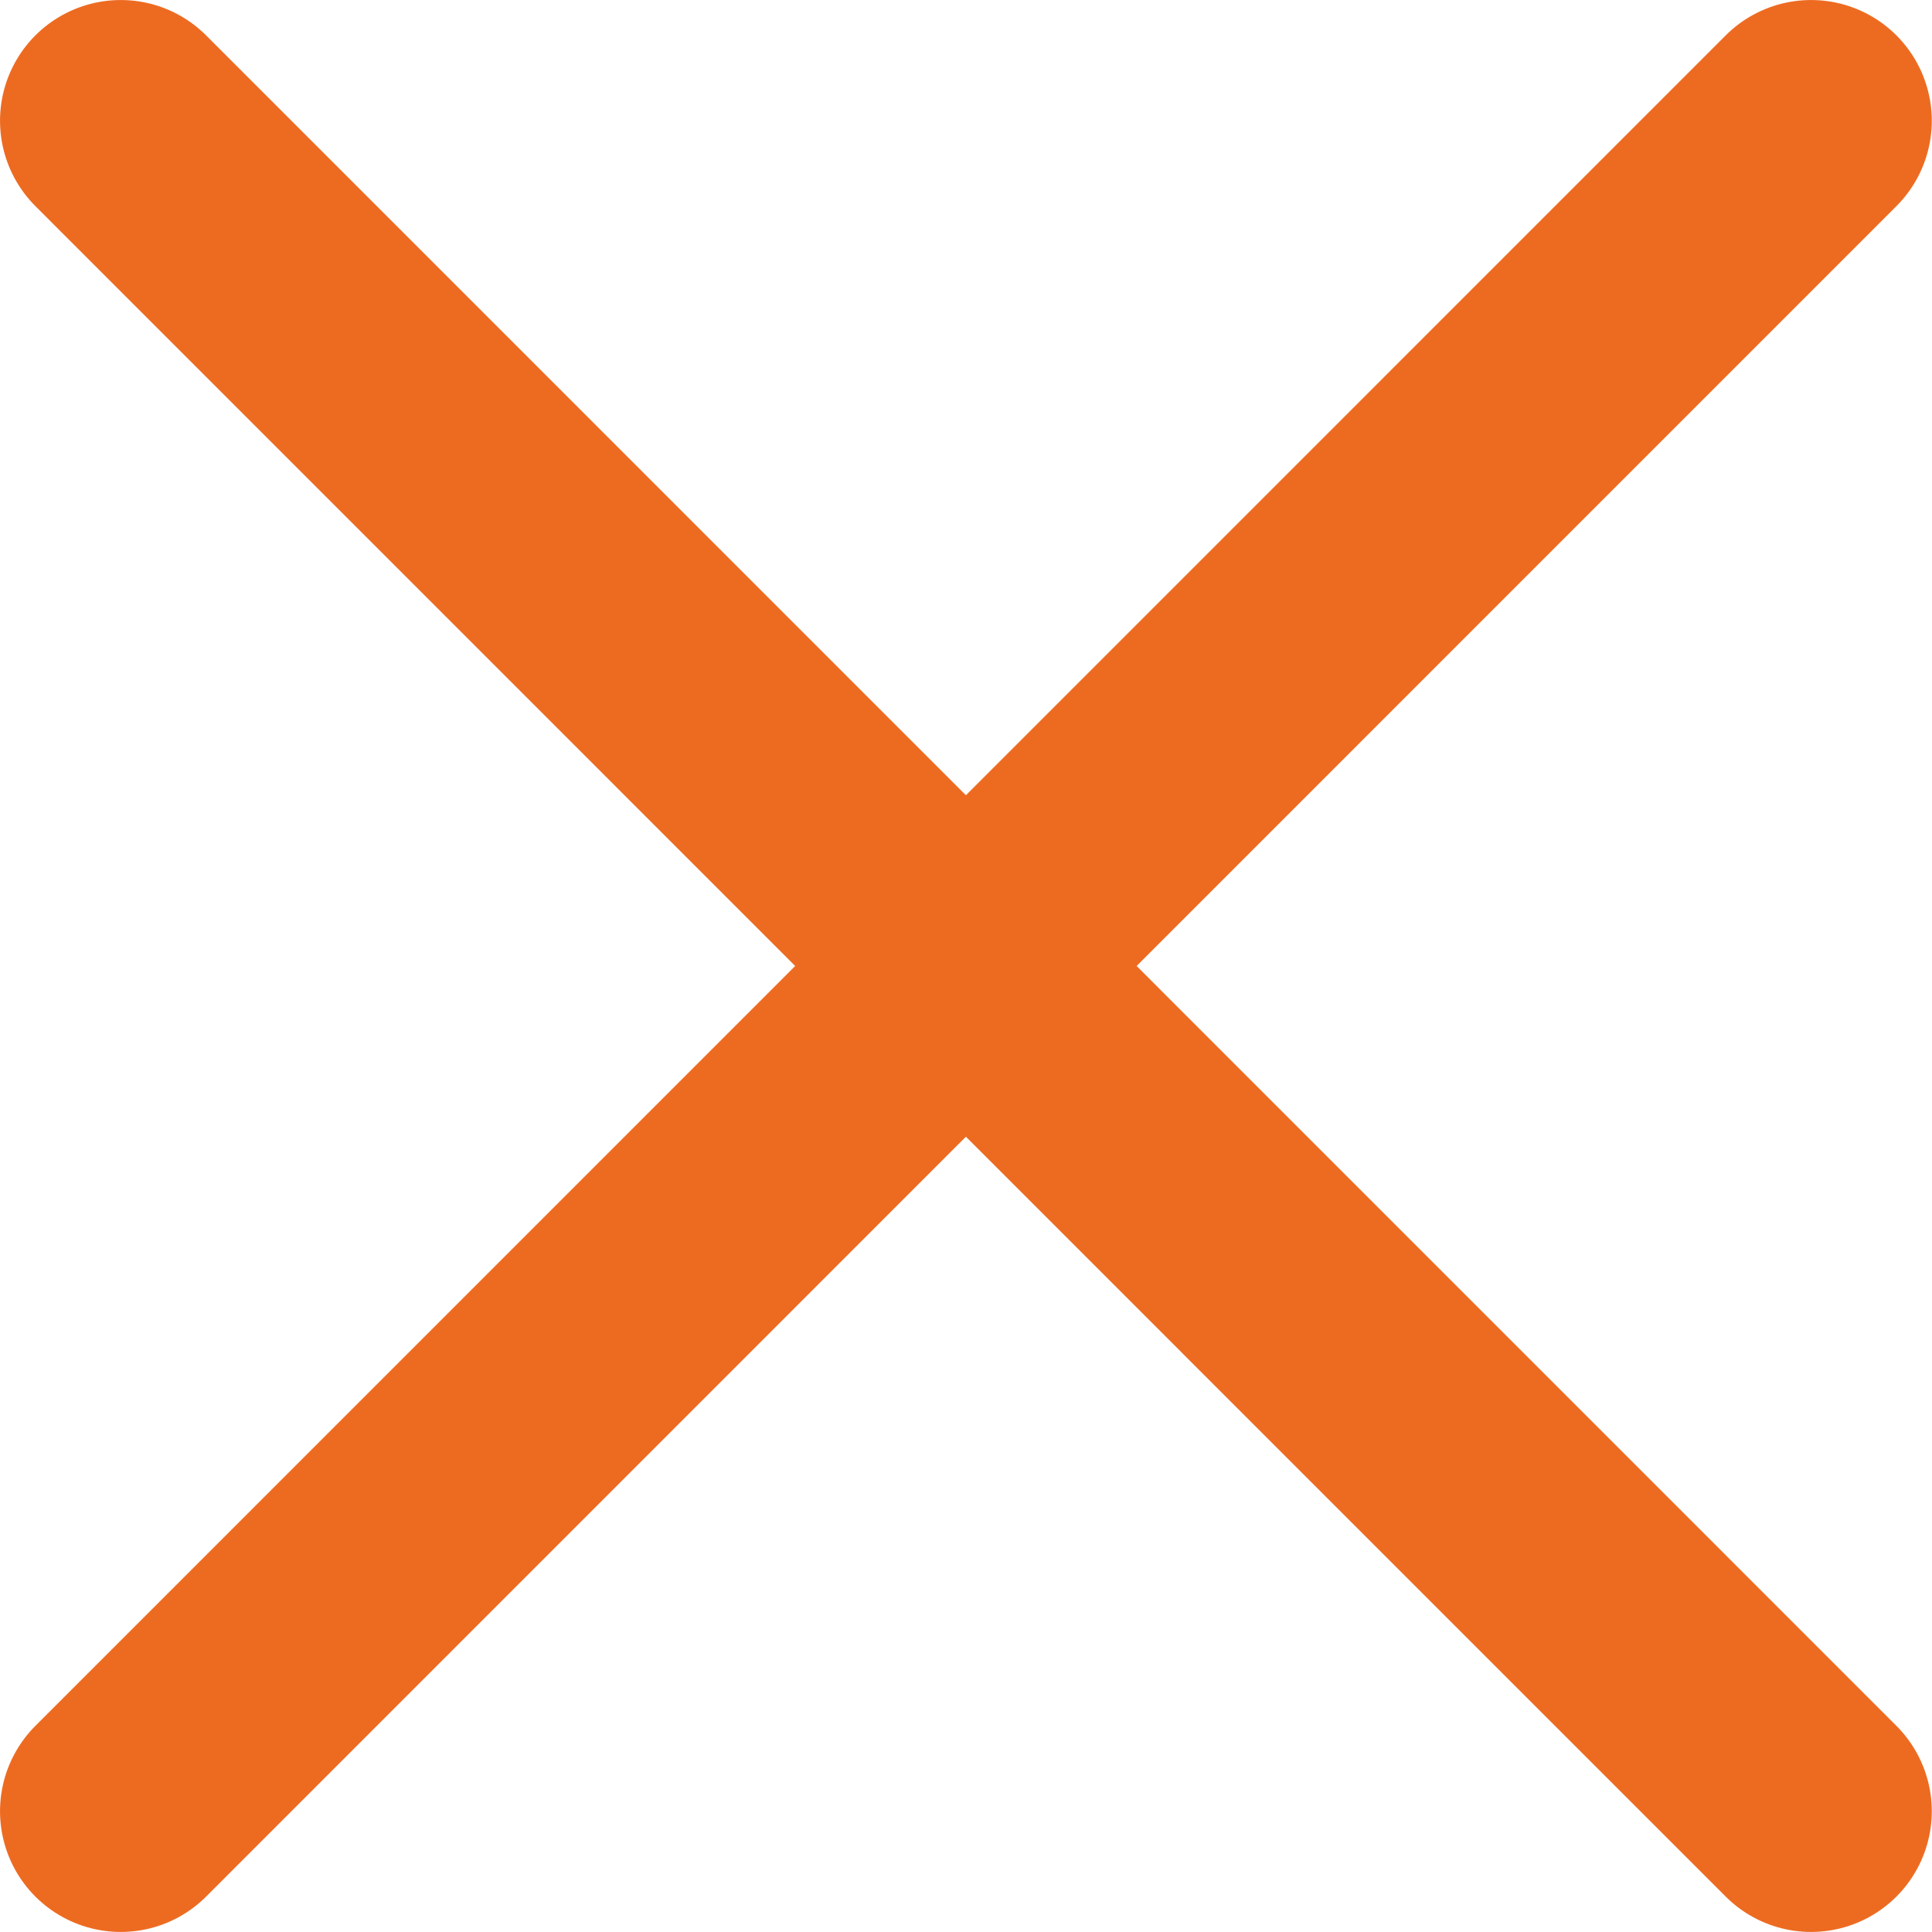
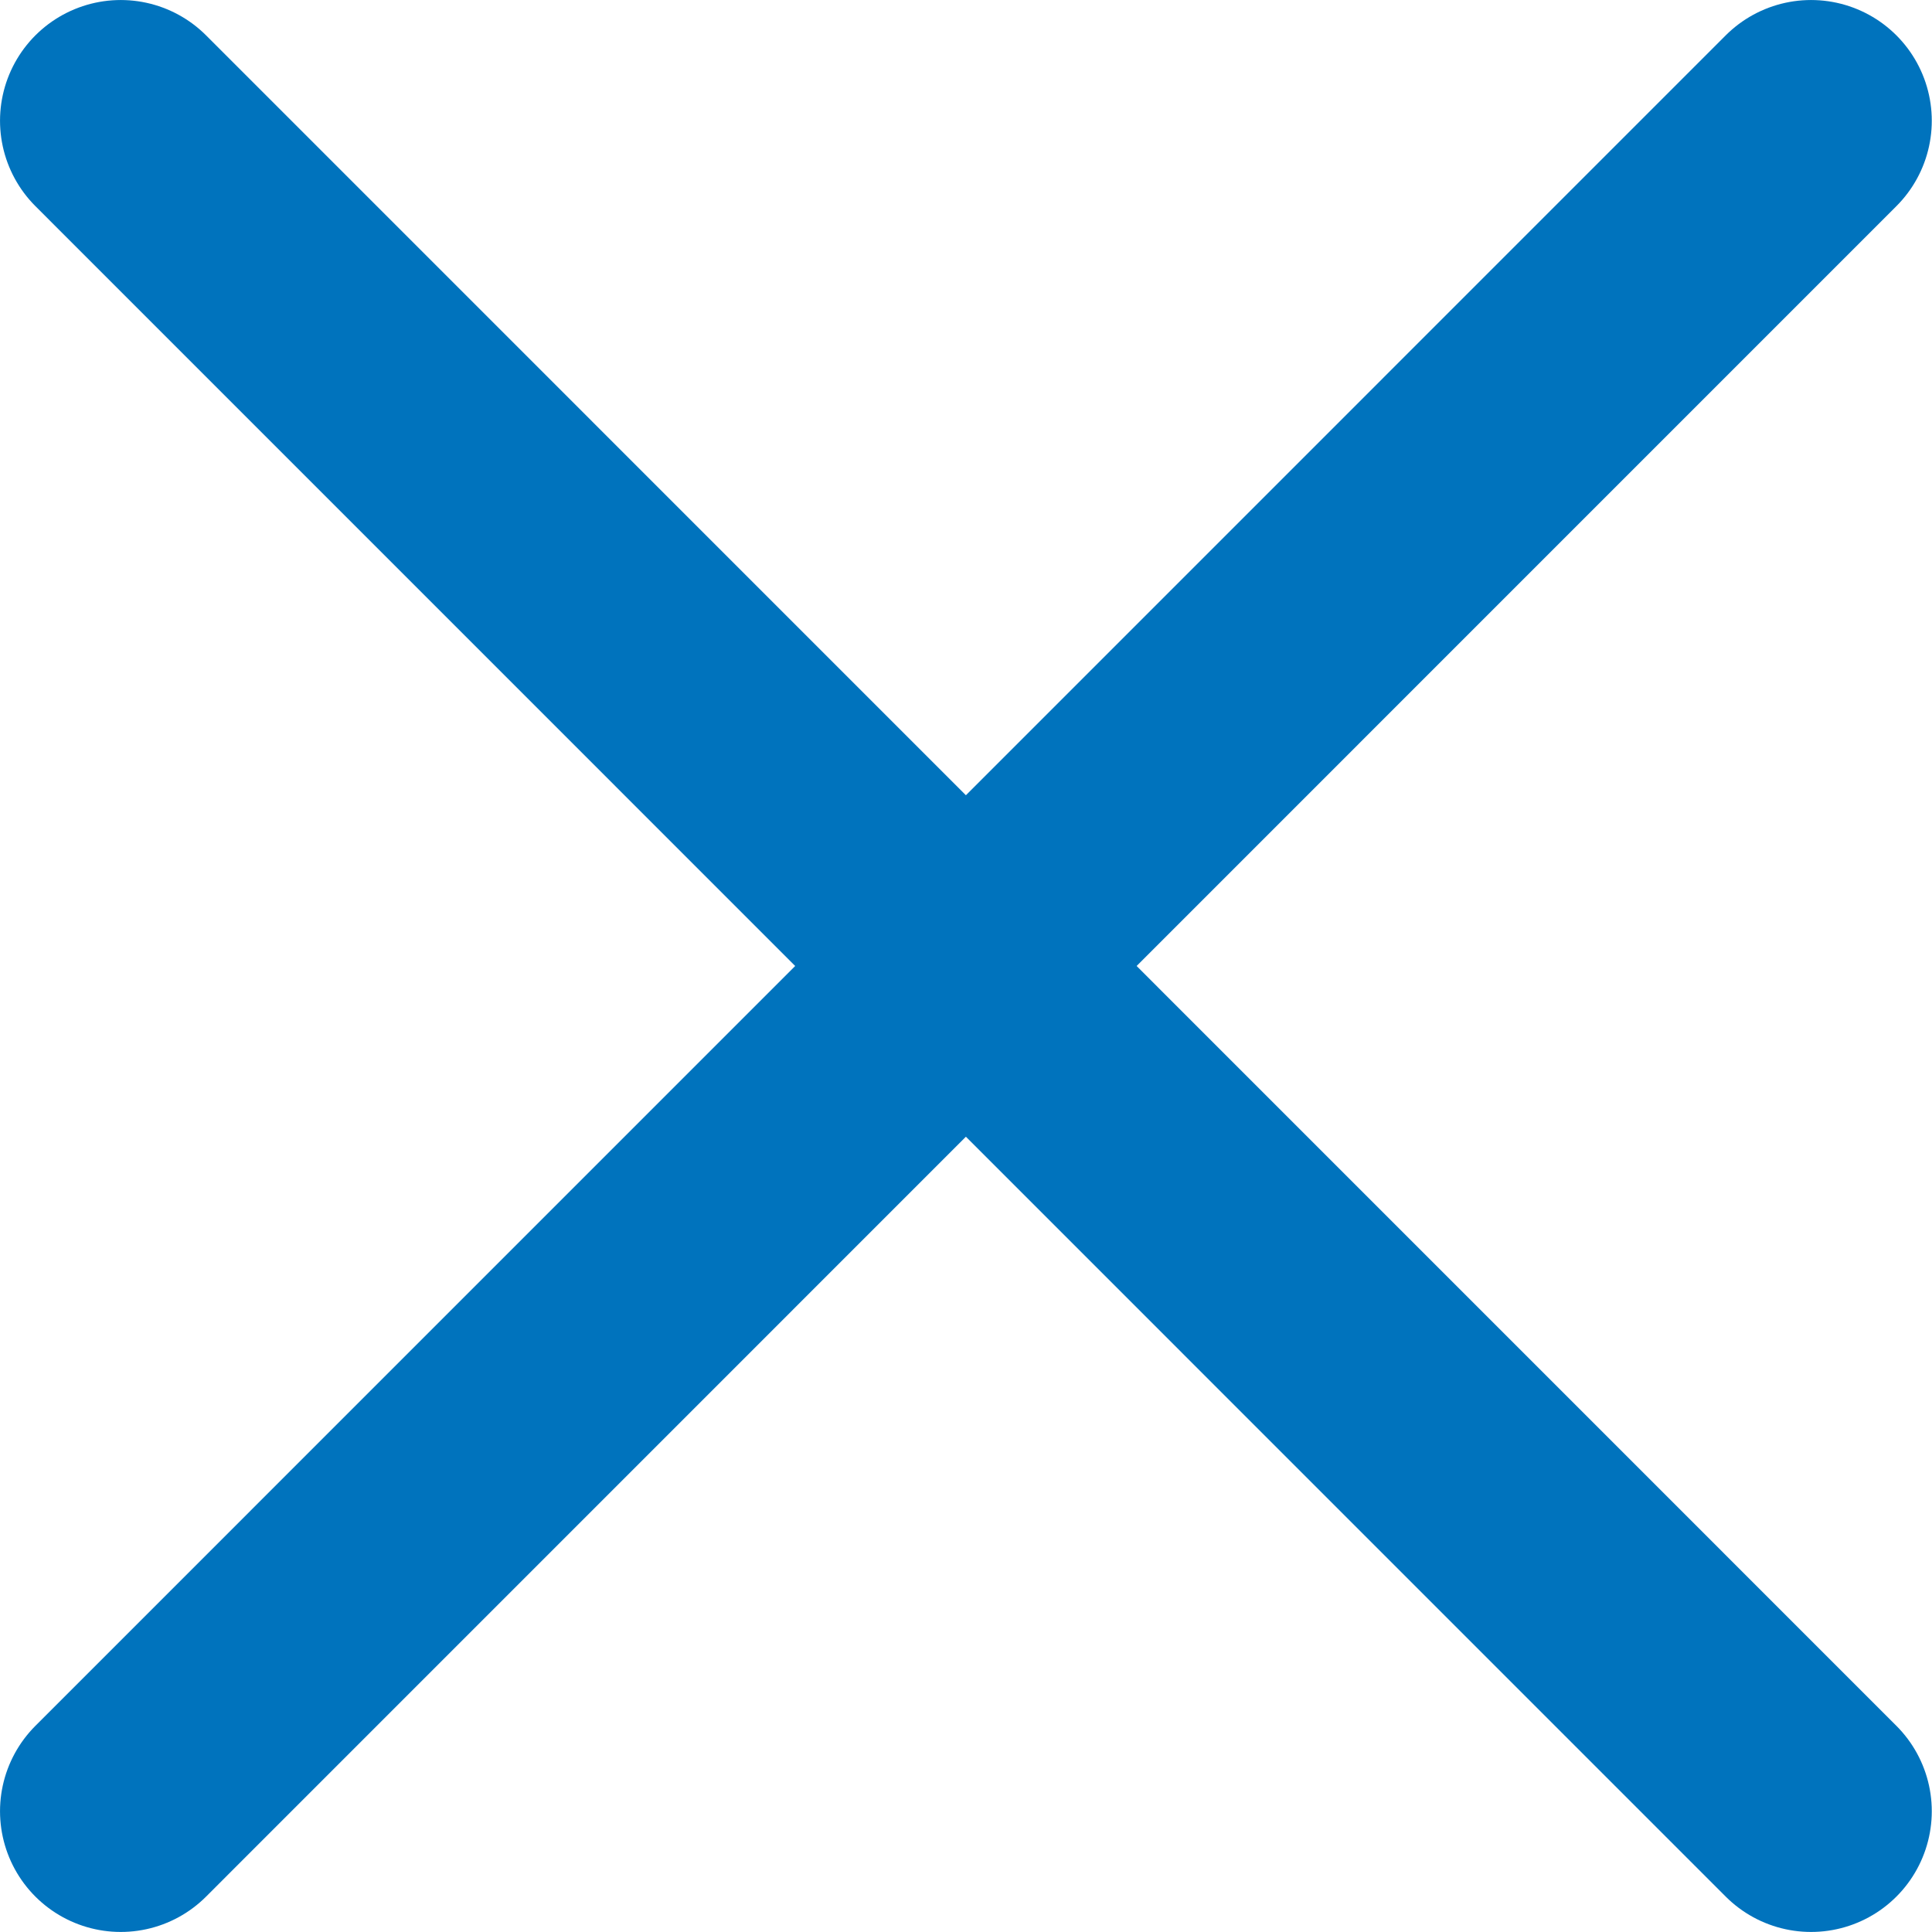
<svg xmlns="http://www.w3.org/2000/svg" version="1.0" id="Layer_1" x="0px" y="0px" viewBox="0 0 15.999 16.001" enable-background="new 0 0 16 16" xml:space="preserve" width="15.999" height="16.001">
  <defs id="defs2" />
  <g id="cross" transform="matrix(1.166617,0,0,1.166722,-1.33328,-1.3334)" style="stroke-width:0.857">
    <g id="g1" style="stroke-width:0.857">
-       <line fill="none" stroke="#ed6b21" stroke-width="1.714" stroke-linecap="round" stroke-miterlimit="10" x1="14" y1="2" x2="2" y2="14" id="line1" />
+       <line fill="none" stroke="#0073BD" stroke-width="1.714" stroke-linecap="round" stroke-miterlimit="10" x1="14" y1="2" x2="2" y2="14" id="line1" />
    </g>
    <g id="g2" style="stroke-width:0.857">
-       <line fill="none" stroke="#ed6b21" stroke-width="1.714" stroke-linecap="round" stroke-miterlimit="10" x1="2" y1="2" x2="14" y2="14" id="line2" />
+       <line fill="none" stroke="#0073BD" stroke-width="1.714" stroke-linecap="round" stroke-miterlimit="10" x1="2" y1="2" x2="14" y2="14" id="line2" />
    </g>
  </g>
</svg>
